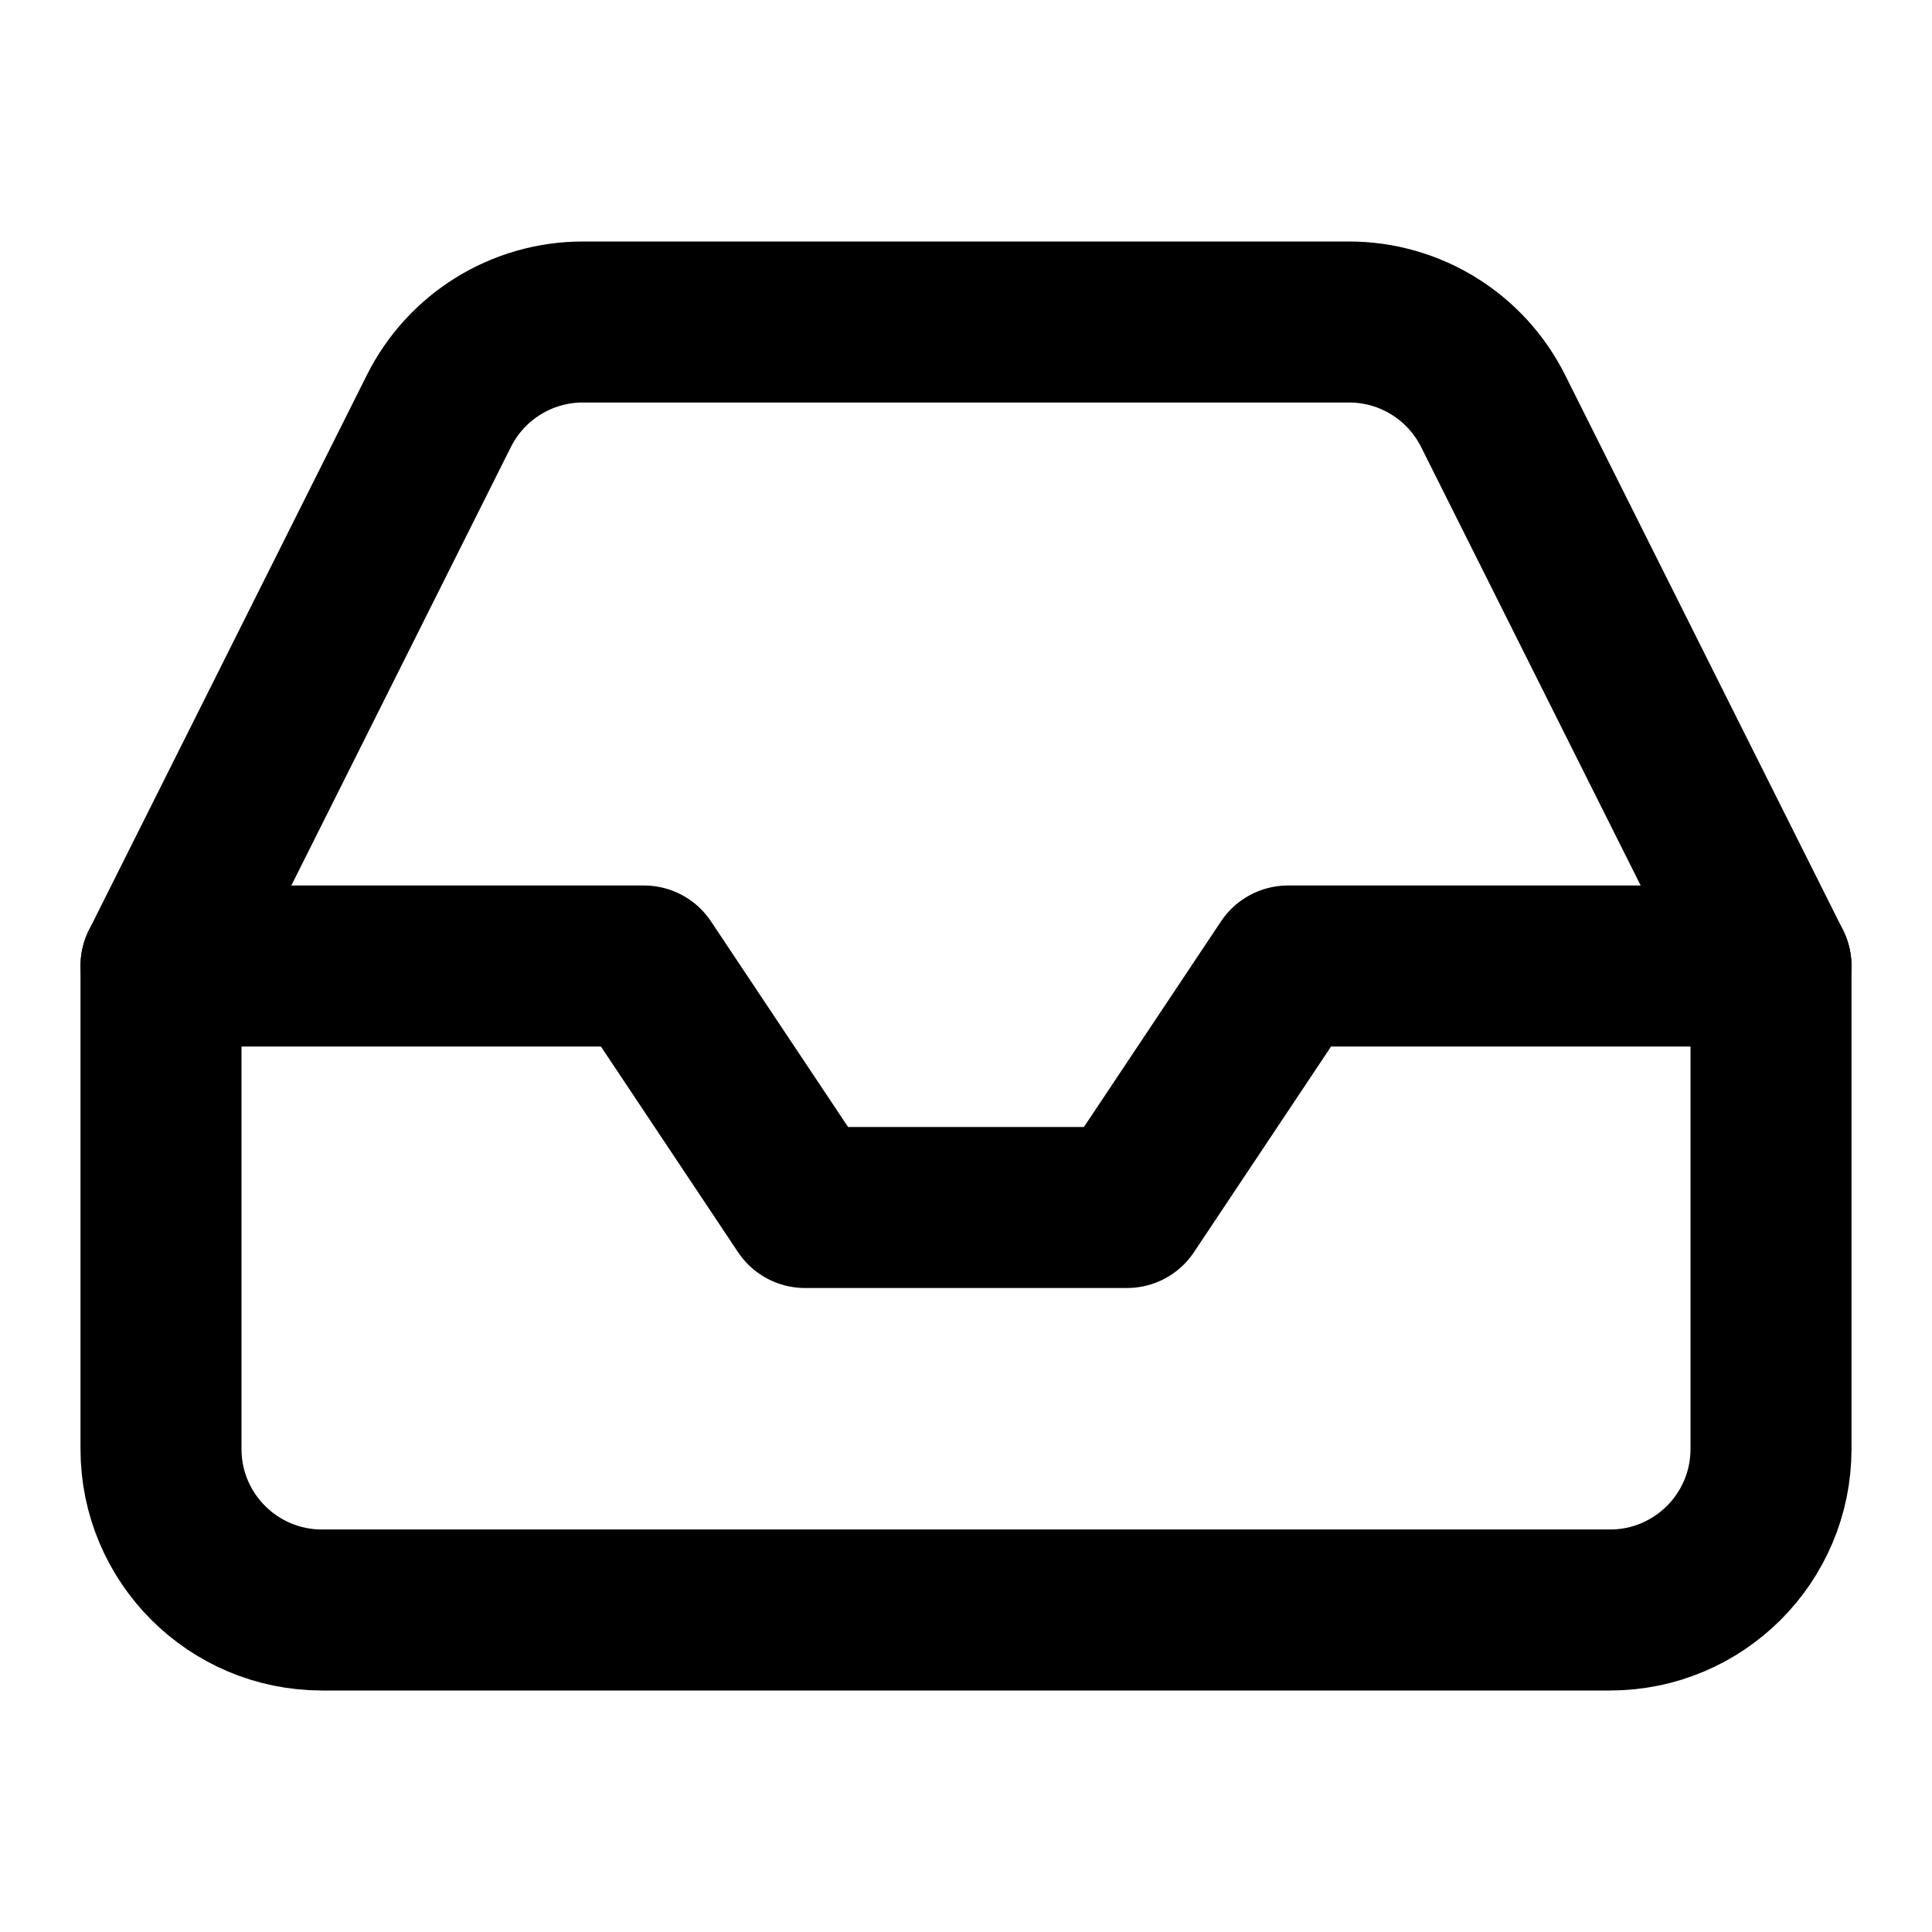
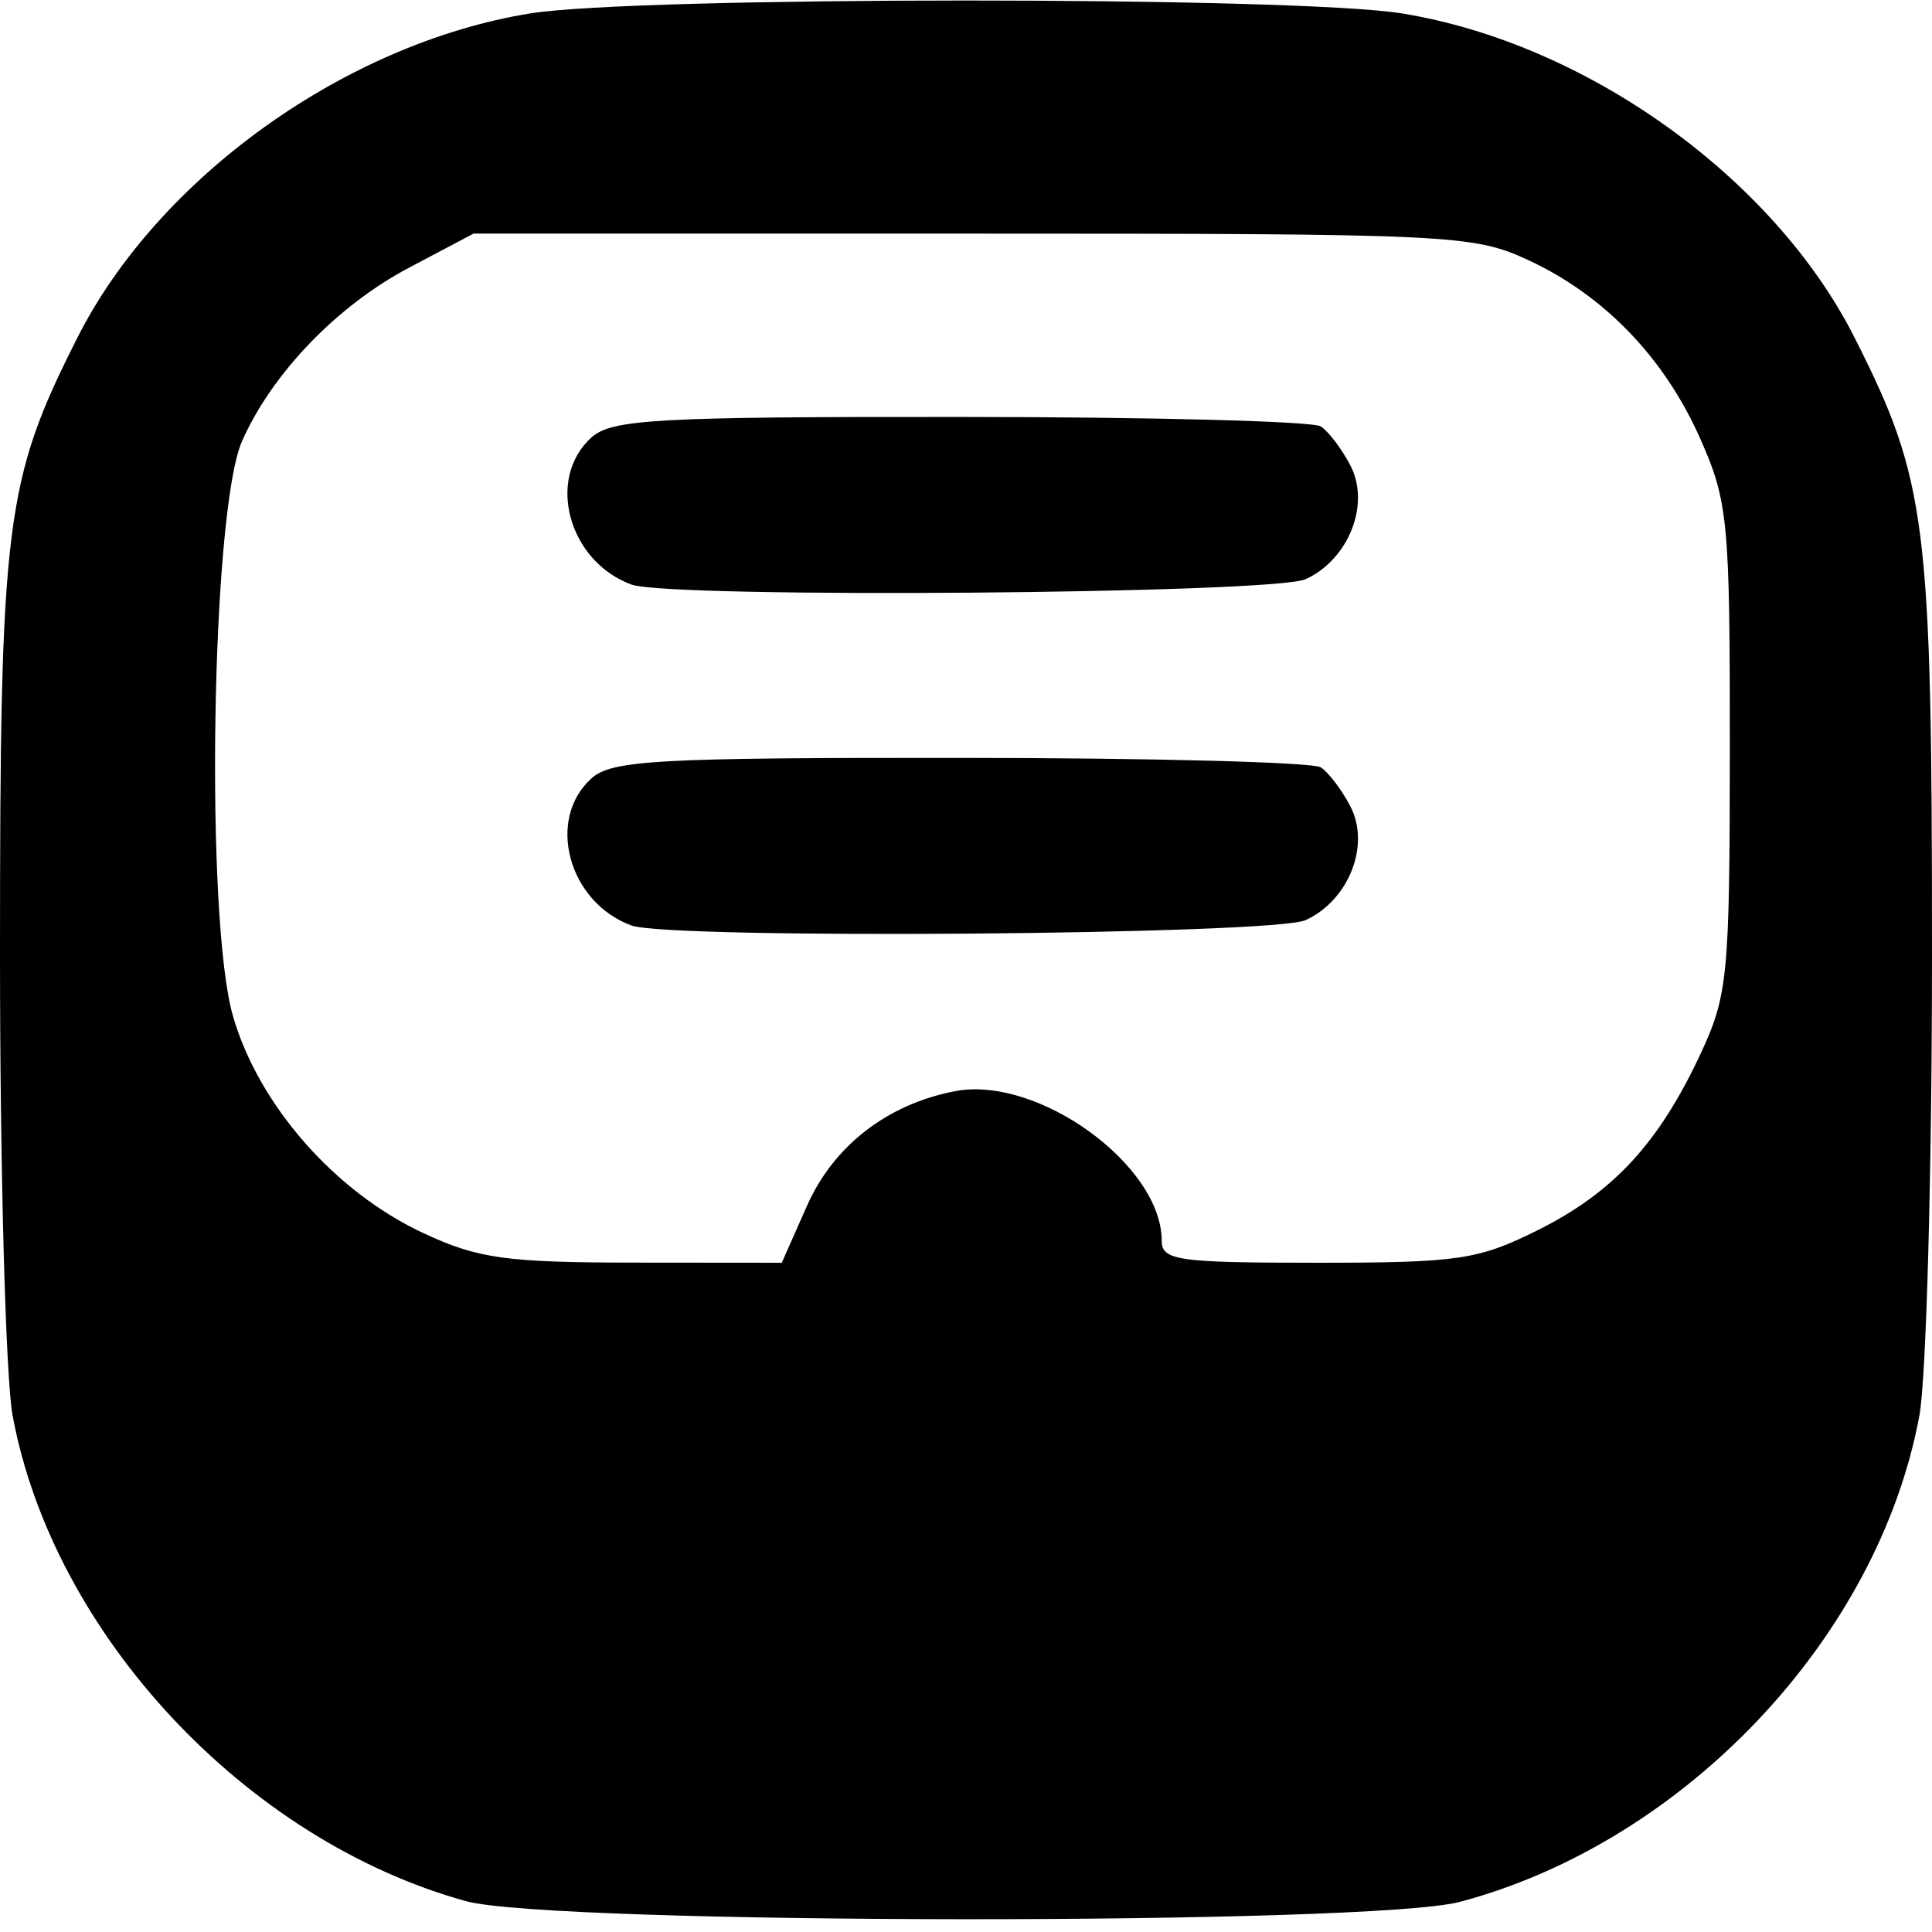
- <svg xmlns="http://www.w3.org/2000/svg" width="24" height="24" viewBox="0 0 24 24" fill="none" stroke="currentColor" stroke-width="2" stroke-linecap="round" stroke-linejoin="round" class="lucide lucide-inbox">
-   <polyline points="22 12 16 12 14 15 10 15 8 12 2 12" />
-   <path d="M5.45 5.11 2 12v6a2 2 0 0 0 2 2h16a2 2 0 0 0 2-2v-6l-3.45-6.89A2 2 0 0 0 16.76 4H7.24a2 2 0 0 0-1.79 1.11z" />
+ <svg xmlns="http://www.w3.org/2000/svg" width="20" height="20" viewBox="0 0 153 153">
+   <g>
+     <path d="M 36.91 150.56 C19.46,145.74 4.21,129.41 1.00,112.11 C0.45,109.15 0.00,92.71 0.00,75.57 C0.00,41.29 0.40,38.09 6.12,26.76 C12.53,14.06 27.39,3.42 42.00,1.06 C50.43,-0.30 102.57,-0.30 111.00,1.06 C125.61,3.42 140.47,14.06 146.88,26.76 C152.60,38.09 153.00,41.29 153.00,75.57 C153.00,92.71 152.55,109.15 152.00,112.11 C148.75,129.66 133.43,145.87 115.63,150.61 C108.62,152.48 43.72,152.43 36.91,150.56 ZM 33.50 97.64 C37.84,99.67 40.04,99.98 50.20,99.99 L 61.91 100.00 L 63.89 95.53 C66.00,90.74 70.28,87.43 75.65,86.41 C82.20,85.17 91.98,92.25 92.00,98.25 C92.00,99.82 93.25,100.00 104.30,100.00 C115.52,100.00 117.06,99.77 121.78,97.42 C127.75,94.44 131.35,90.55 134.65,83.50 C136.84,78.81 136.98,77.31 136.99,59.28 C137.00,41.29 136.85,39.72 134.66,34.77 C131.82,28.34 127.04,23.38 121.01,20.59 C116.68,18.58 114.95,18.50 77.00,18.50 L 37.50,18.50 L 32.41,21.19 C26.72,24.19 21.55,29.55 19.17,34.93 C16.73,40.43 16.22,72.82 18.46,80.50 C20.50,87.52 26.51,94.37 33.50,97.64 ZM 103.39 45.87 C100.84,47.03 53.03,47.41 50.00,46.29 C45.02,44.46 43.23,37.91 46.83,34.65 C48.44,33.20 51.95,33.00 76.08,33.02 C91.16,33.02 104.00,33.36 104.60,33.77 C105.21,34.17 106.26,35.55 106.93,36.84 C108.55,39.91 106.82,44.30 103.39,45.87 ZM 103.39 72.87 C100.84,74.03 53.03,74.41 50.00,73.29 C45.02,71.46 43.23,64.91 46.83,61.65 C48.44,60.20 51.95,60.00 76.08,60.02 C91.16,60.02 104.00,60.36 104.60,60.77 C105.21,61.17 106.26,62.55 106.93,63.84 C108.55,66.91 106.82,71.30 103.39,72.87 Z" fill="currentColor" />
+   </g>
</svg>
